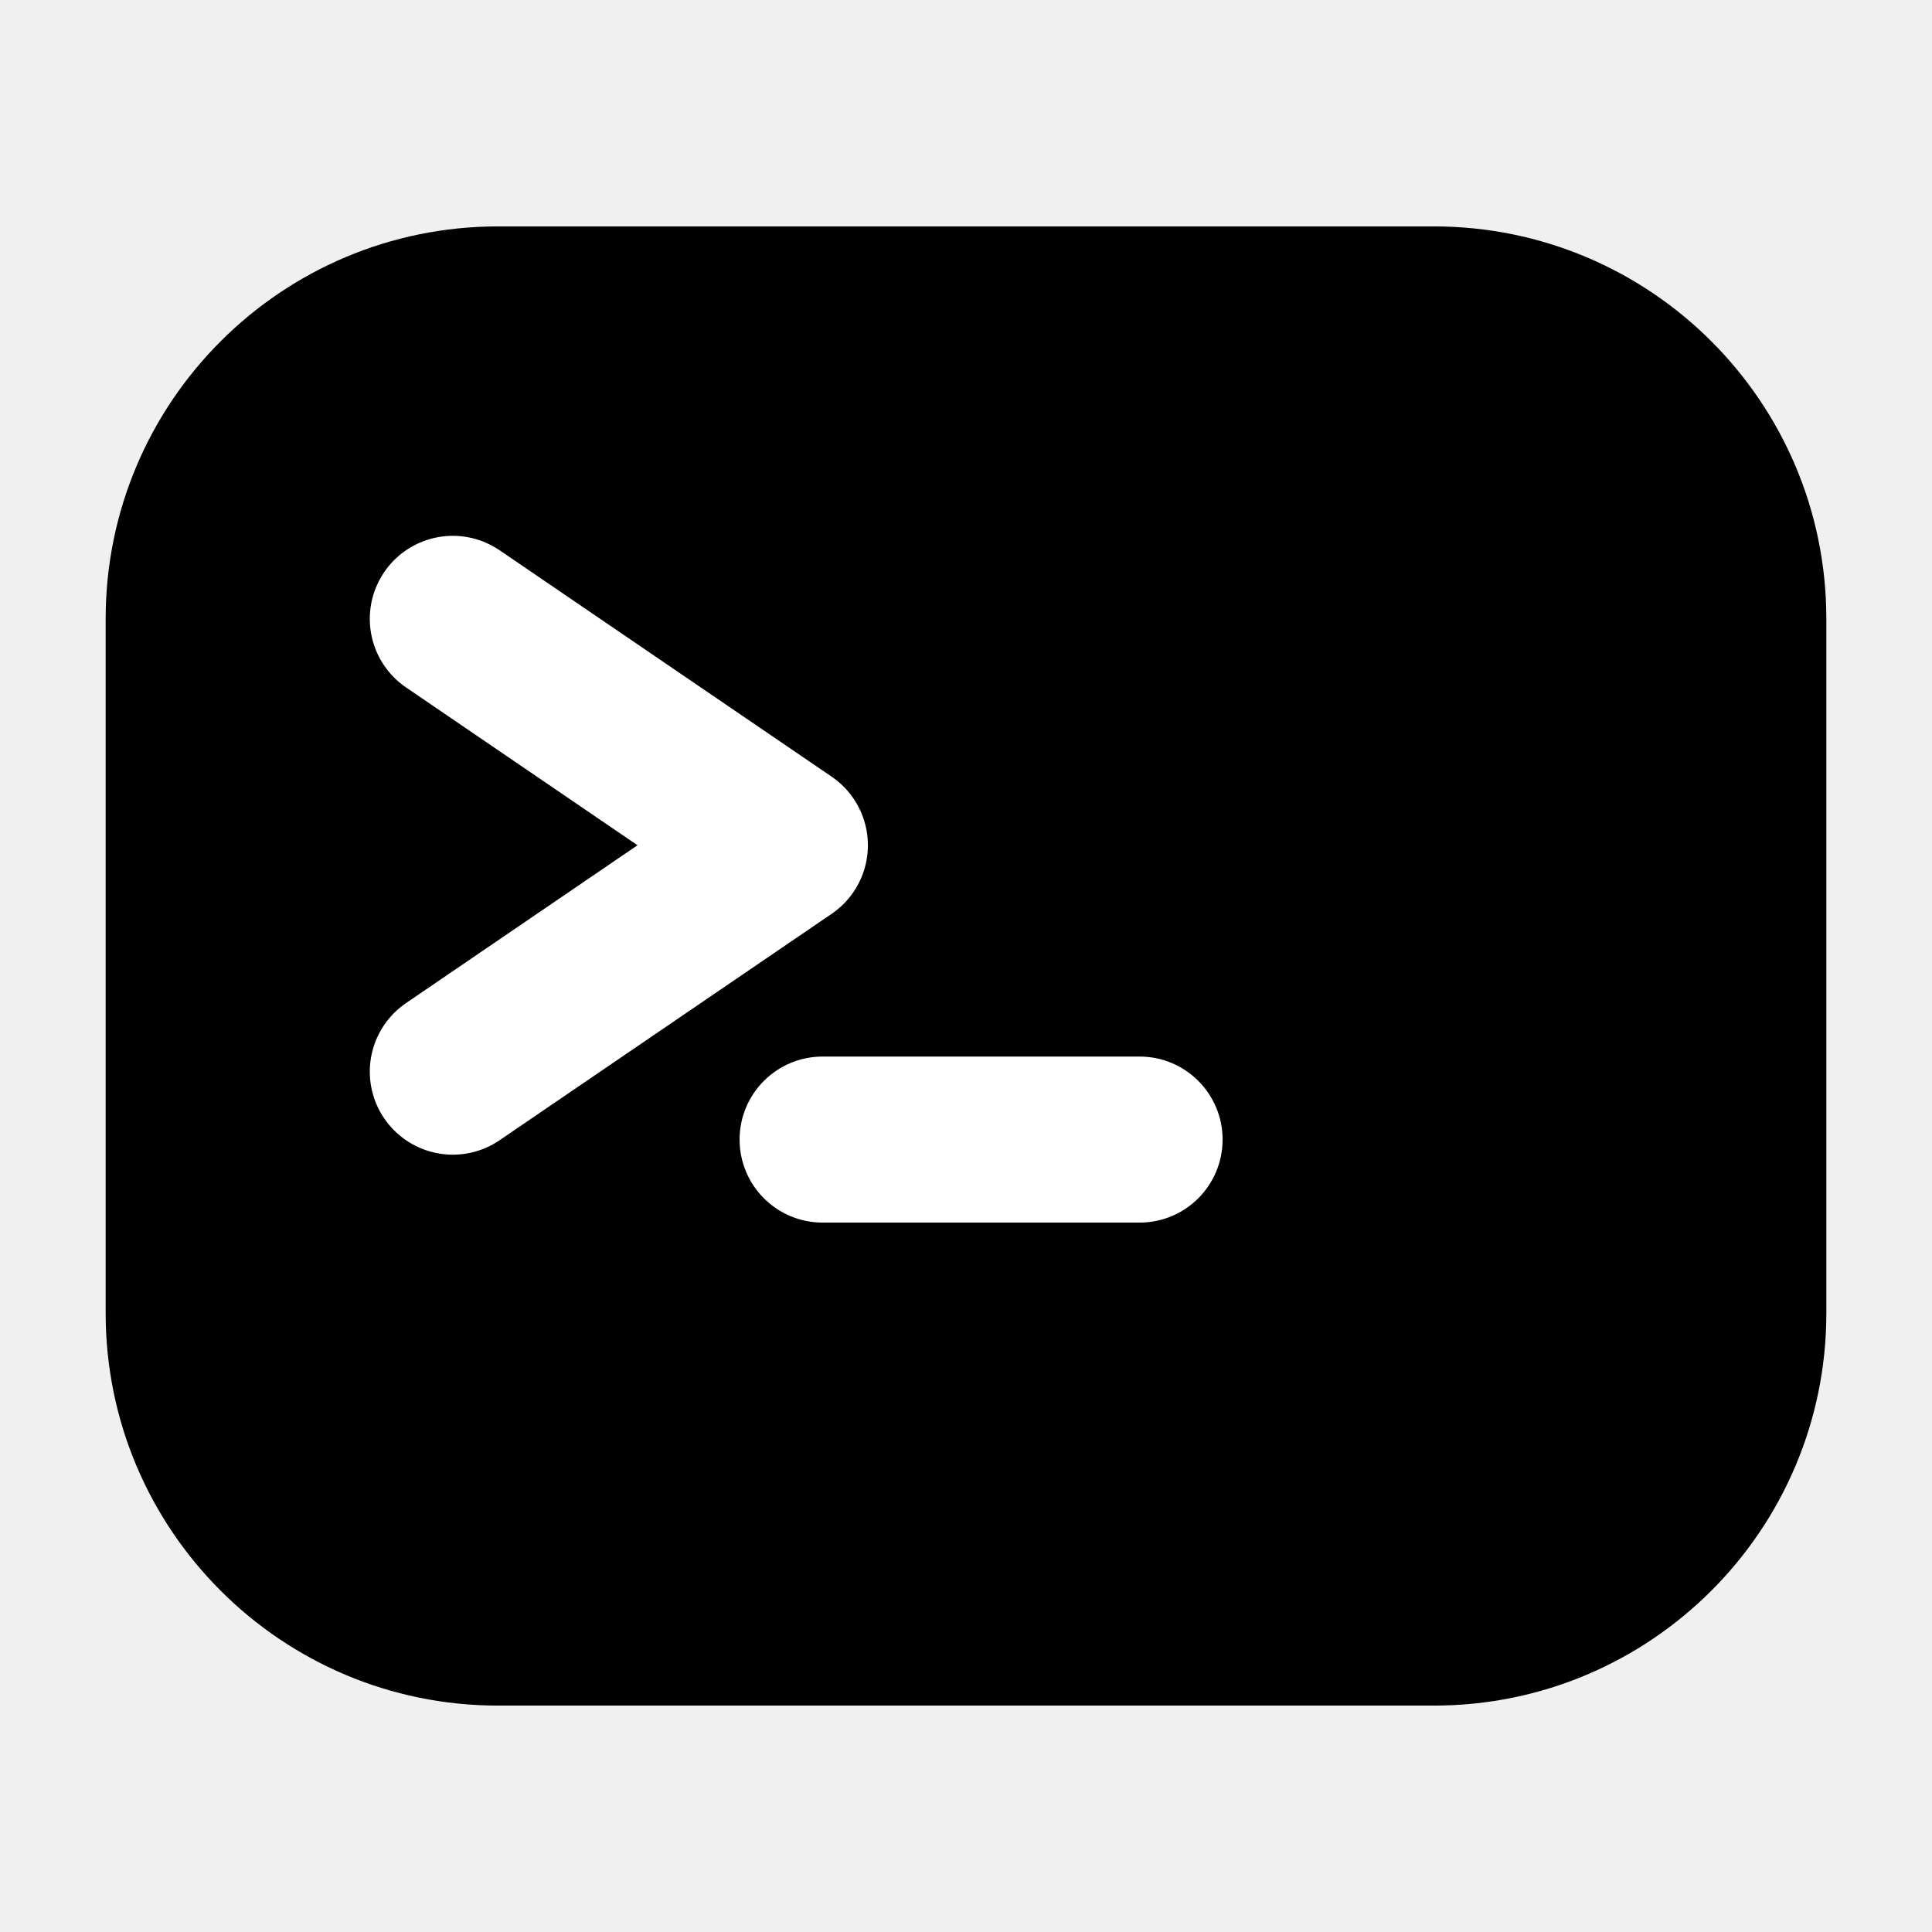
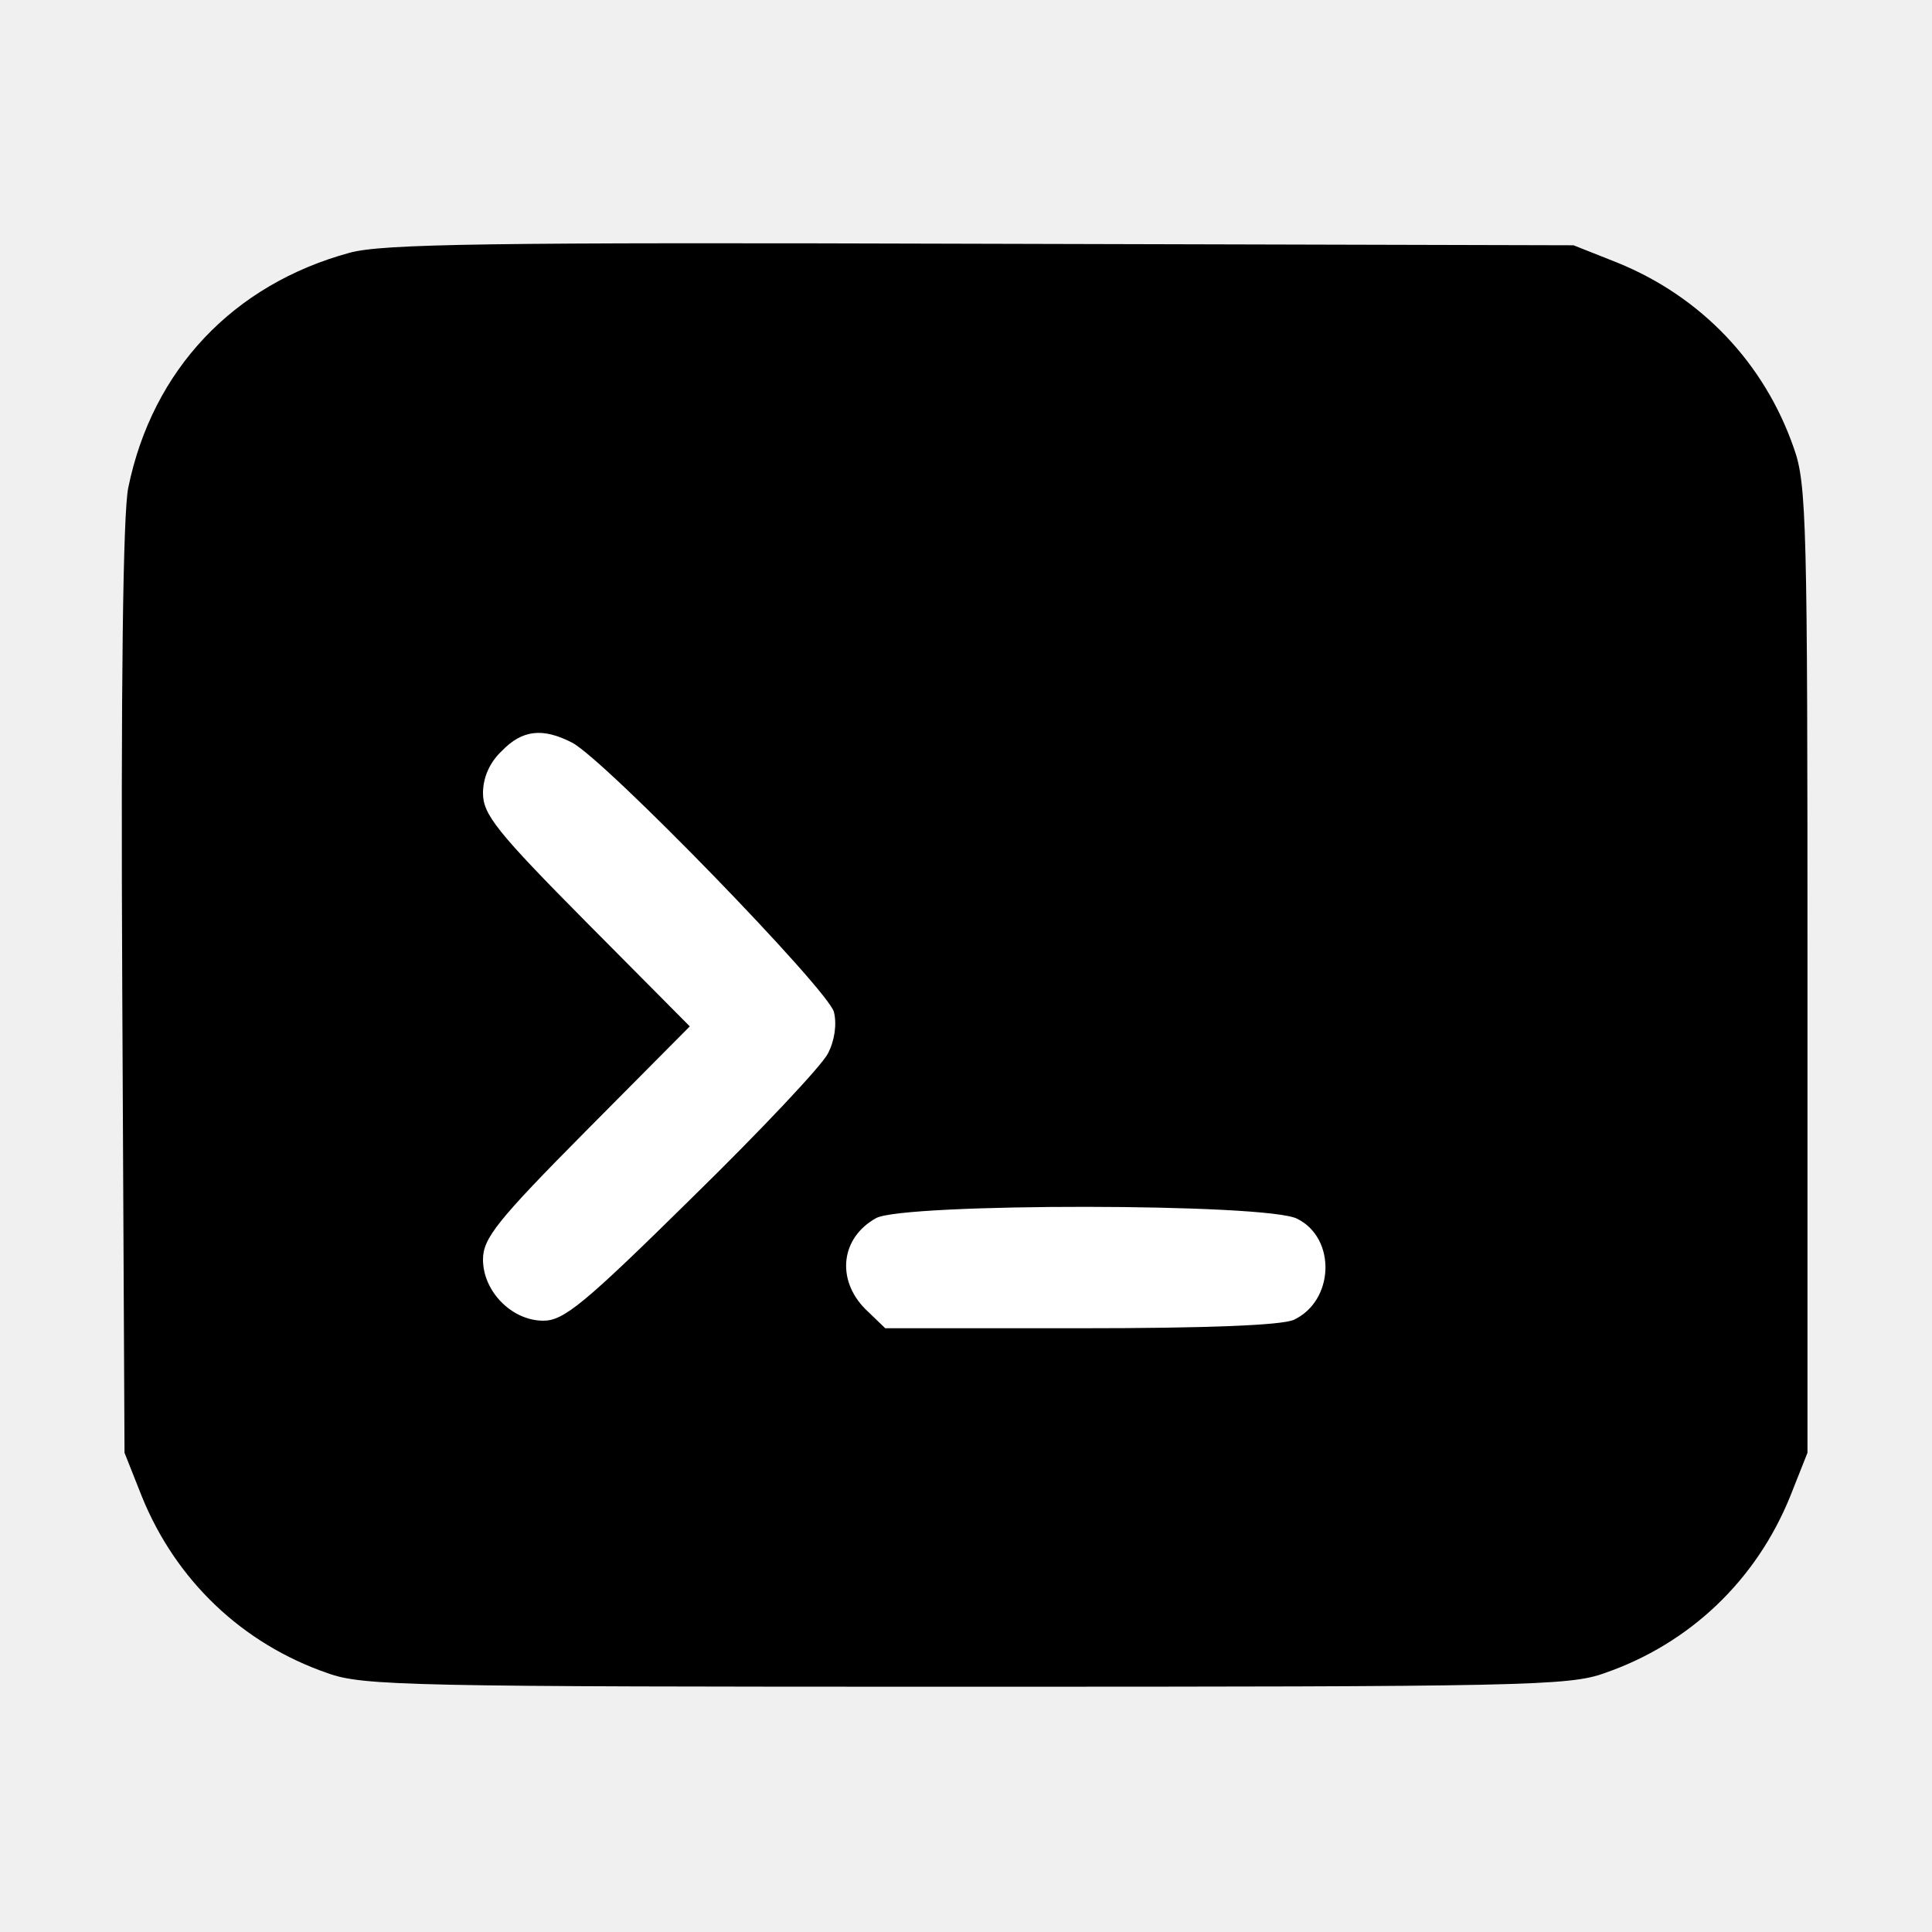
<svg xmlns="http://www.w3.org/2000/svg" width="256" height="256" viewBox="0 0 256 256">
-   <rect x="14" y="30" width="228" height="196" rx="52" ry="52" fill="#000000" />
-   <path d="M60 82 L104 112 L60 142" fill="none" stroke="#ffffff" stroke-width="22" stroke-linecap="round" stroke-linejoin="round" />
-   <rect x="98" y="140" width="64" height="22" rx="11" ry="11" fill="#ffffff" />
+   <g transform="translate(0,256) scale(0.1,-0.1)">
+     <path fill="#000000" d="M463 2225 c-154 -42 -261 -155 -293 -311 -7 -33 -10 -261 -8 -665 l3 -614 23 -58 c45 -111 133 -195 246 -234 47 -17 107 -18 846 -18 739 0 799 1 846 18 113 39 201 123 246 234 l23 58 0 640 c0 590 -1 644 -18 691 -39 113 -123 201 -234 246 l-58 23 -785 2 c-654 2 -794 0 -837 -12z" />
+     <path fill="#ffffff" d="M665 1565 c-16 -15 -25 -35 -25 -56 0 -28 18 -51 137 -171 l137 -138 -137 -138 c-119 -120 -137 -143 -137 -171 0 -42 38 -81 80 -81 27 0 54 22 197 163 91 89 172 175 180 191 9 17 12 39 8 55 -7 29 -303 334 -347 357 -39 20 -66 17 -93 -11z" />
+     <path fill="#ffffff" d="M1161 946 c-47 -26 -53 -81 -15 -120 l27 -26 258 0 c170 0 266 4 283 11 54 25 57 108 5 134 -39 21 -521 21 -558 1z" />
+   </g>
</svg>
